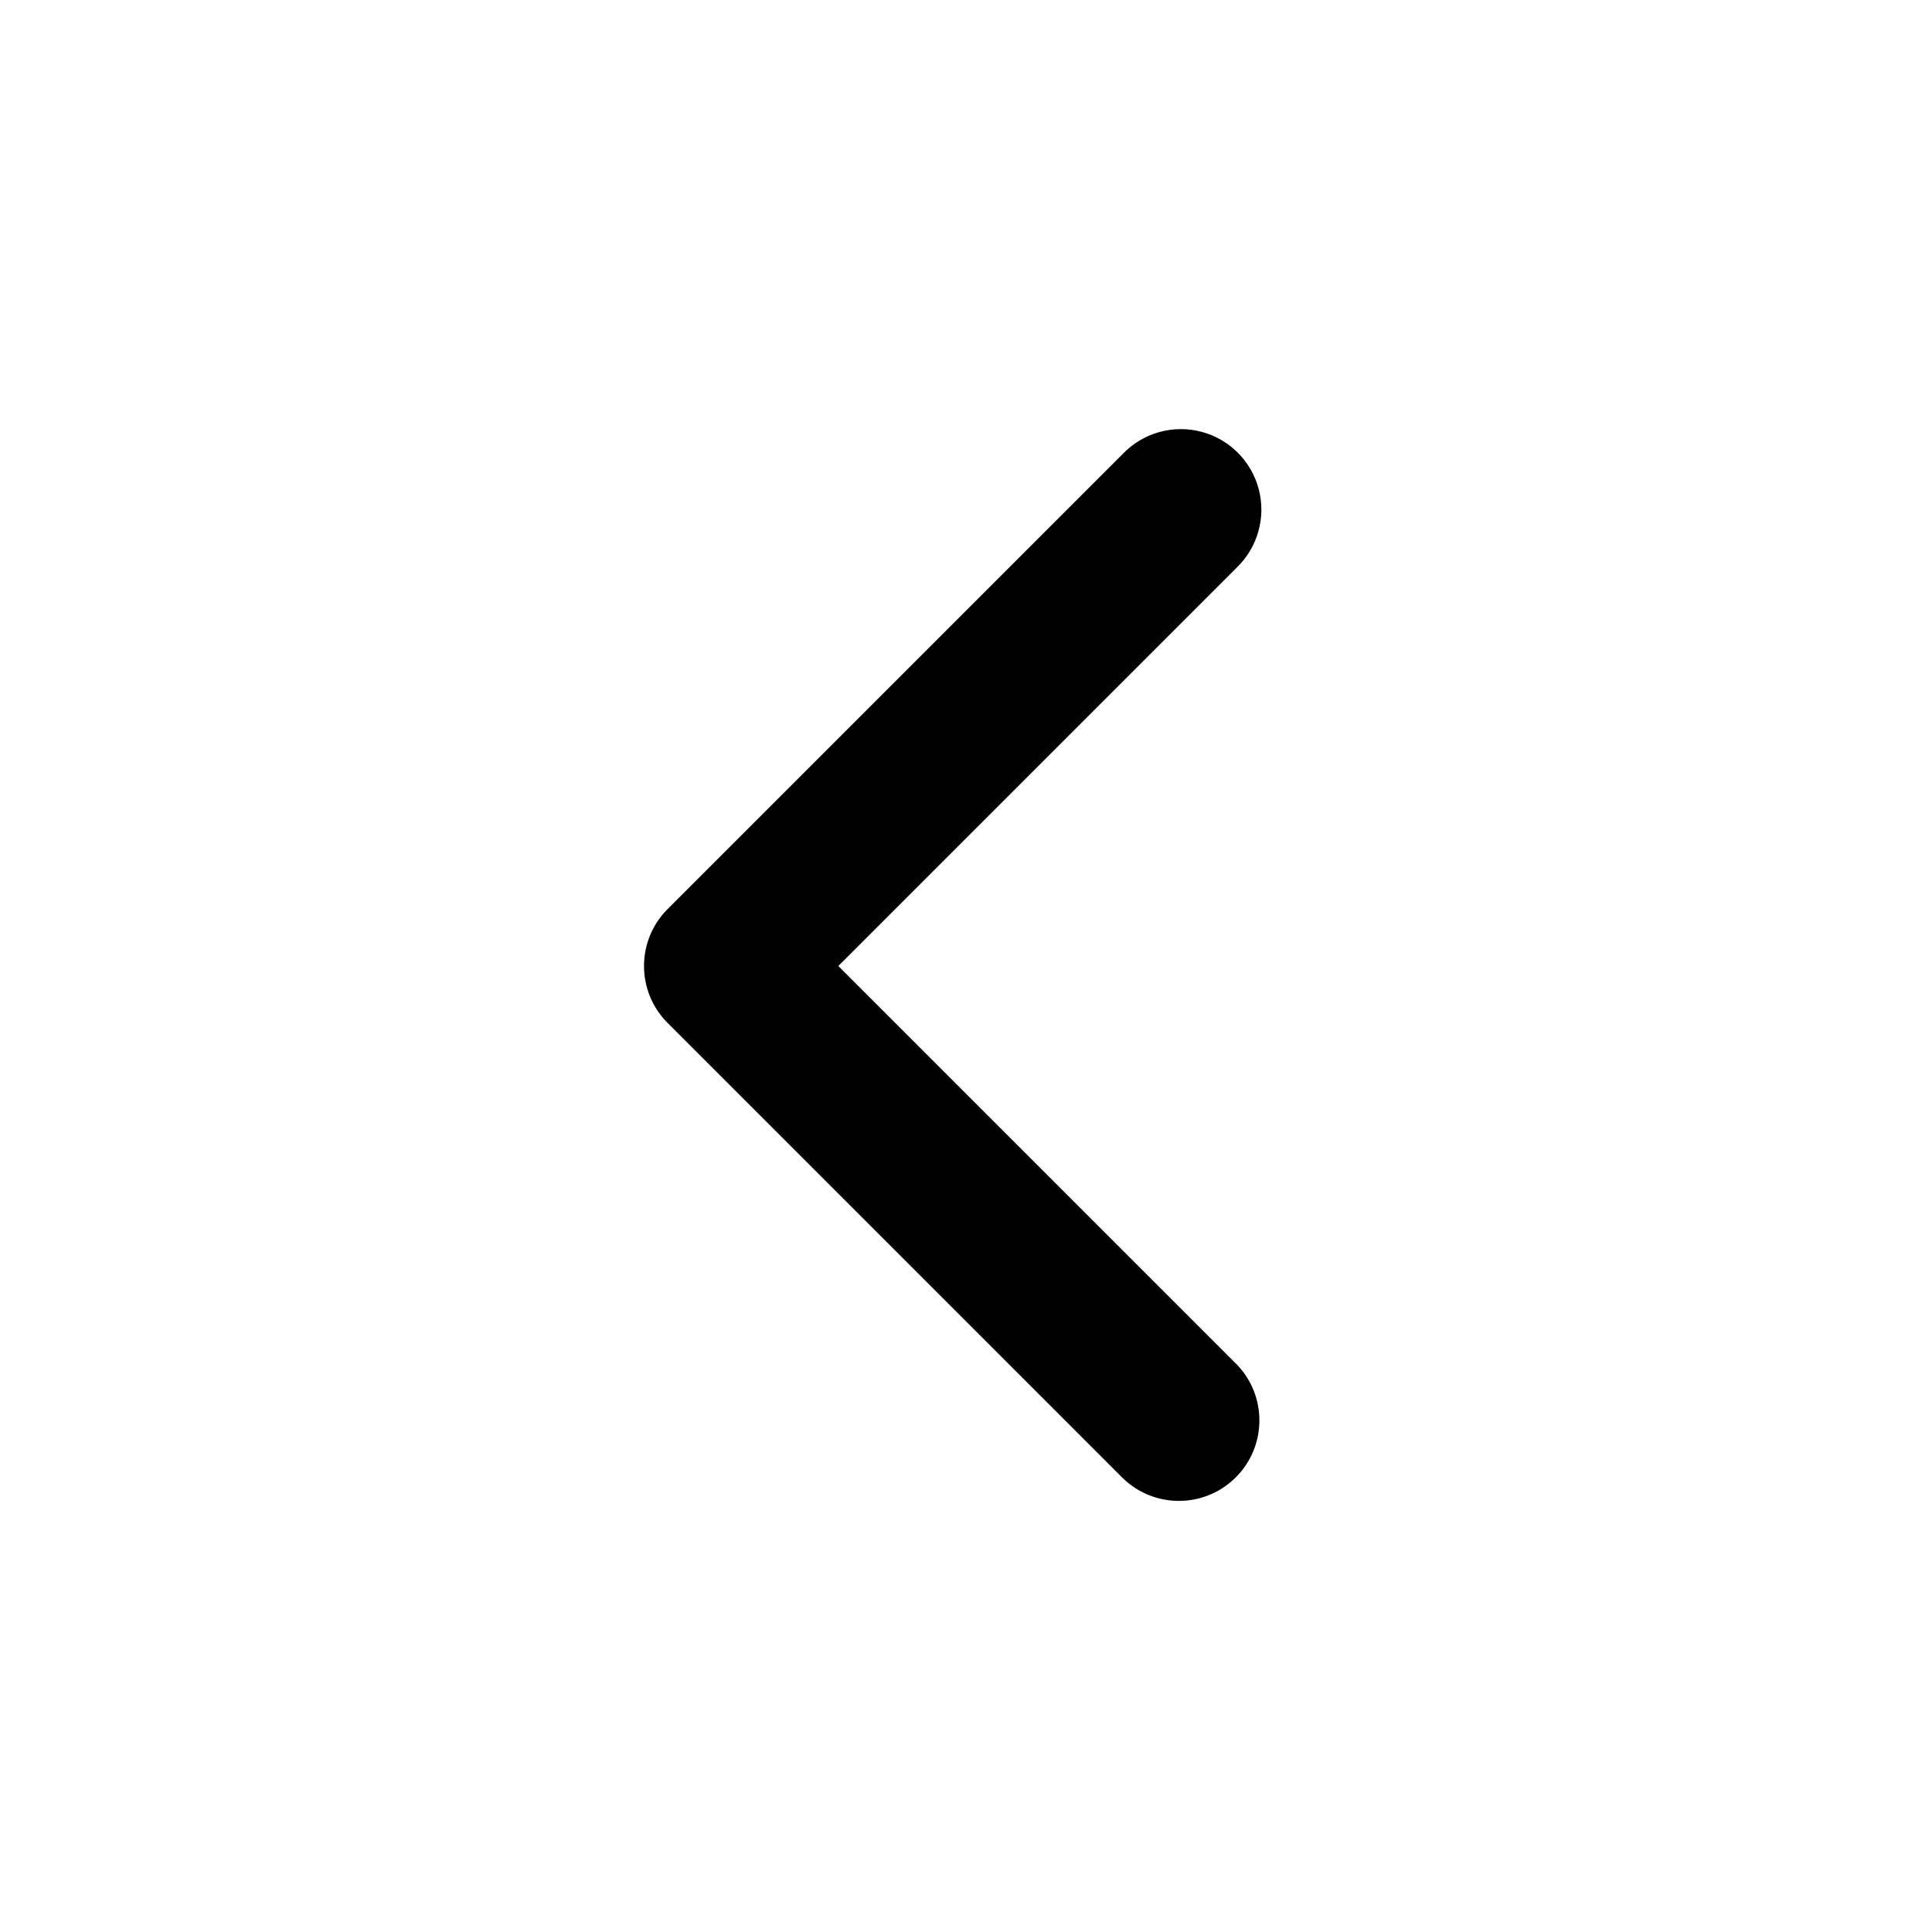
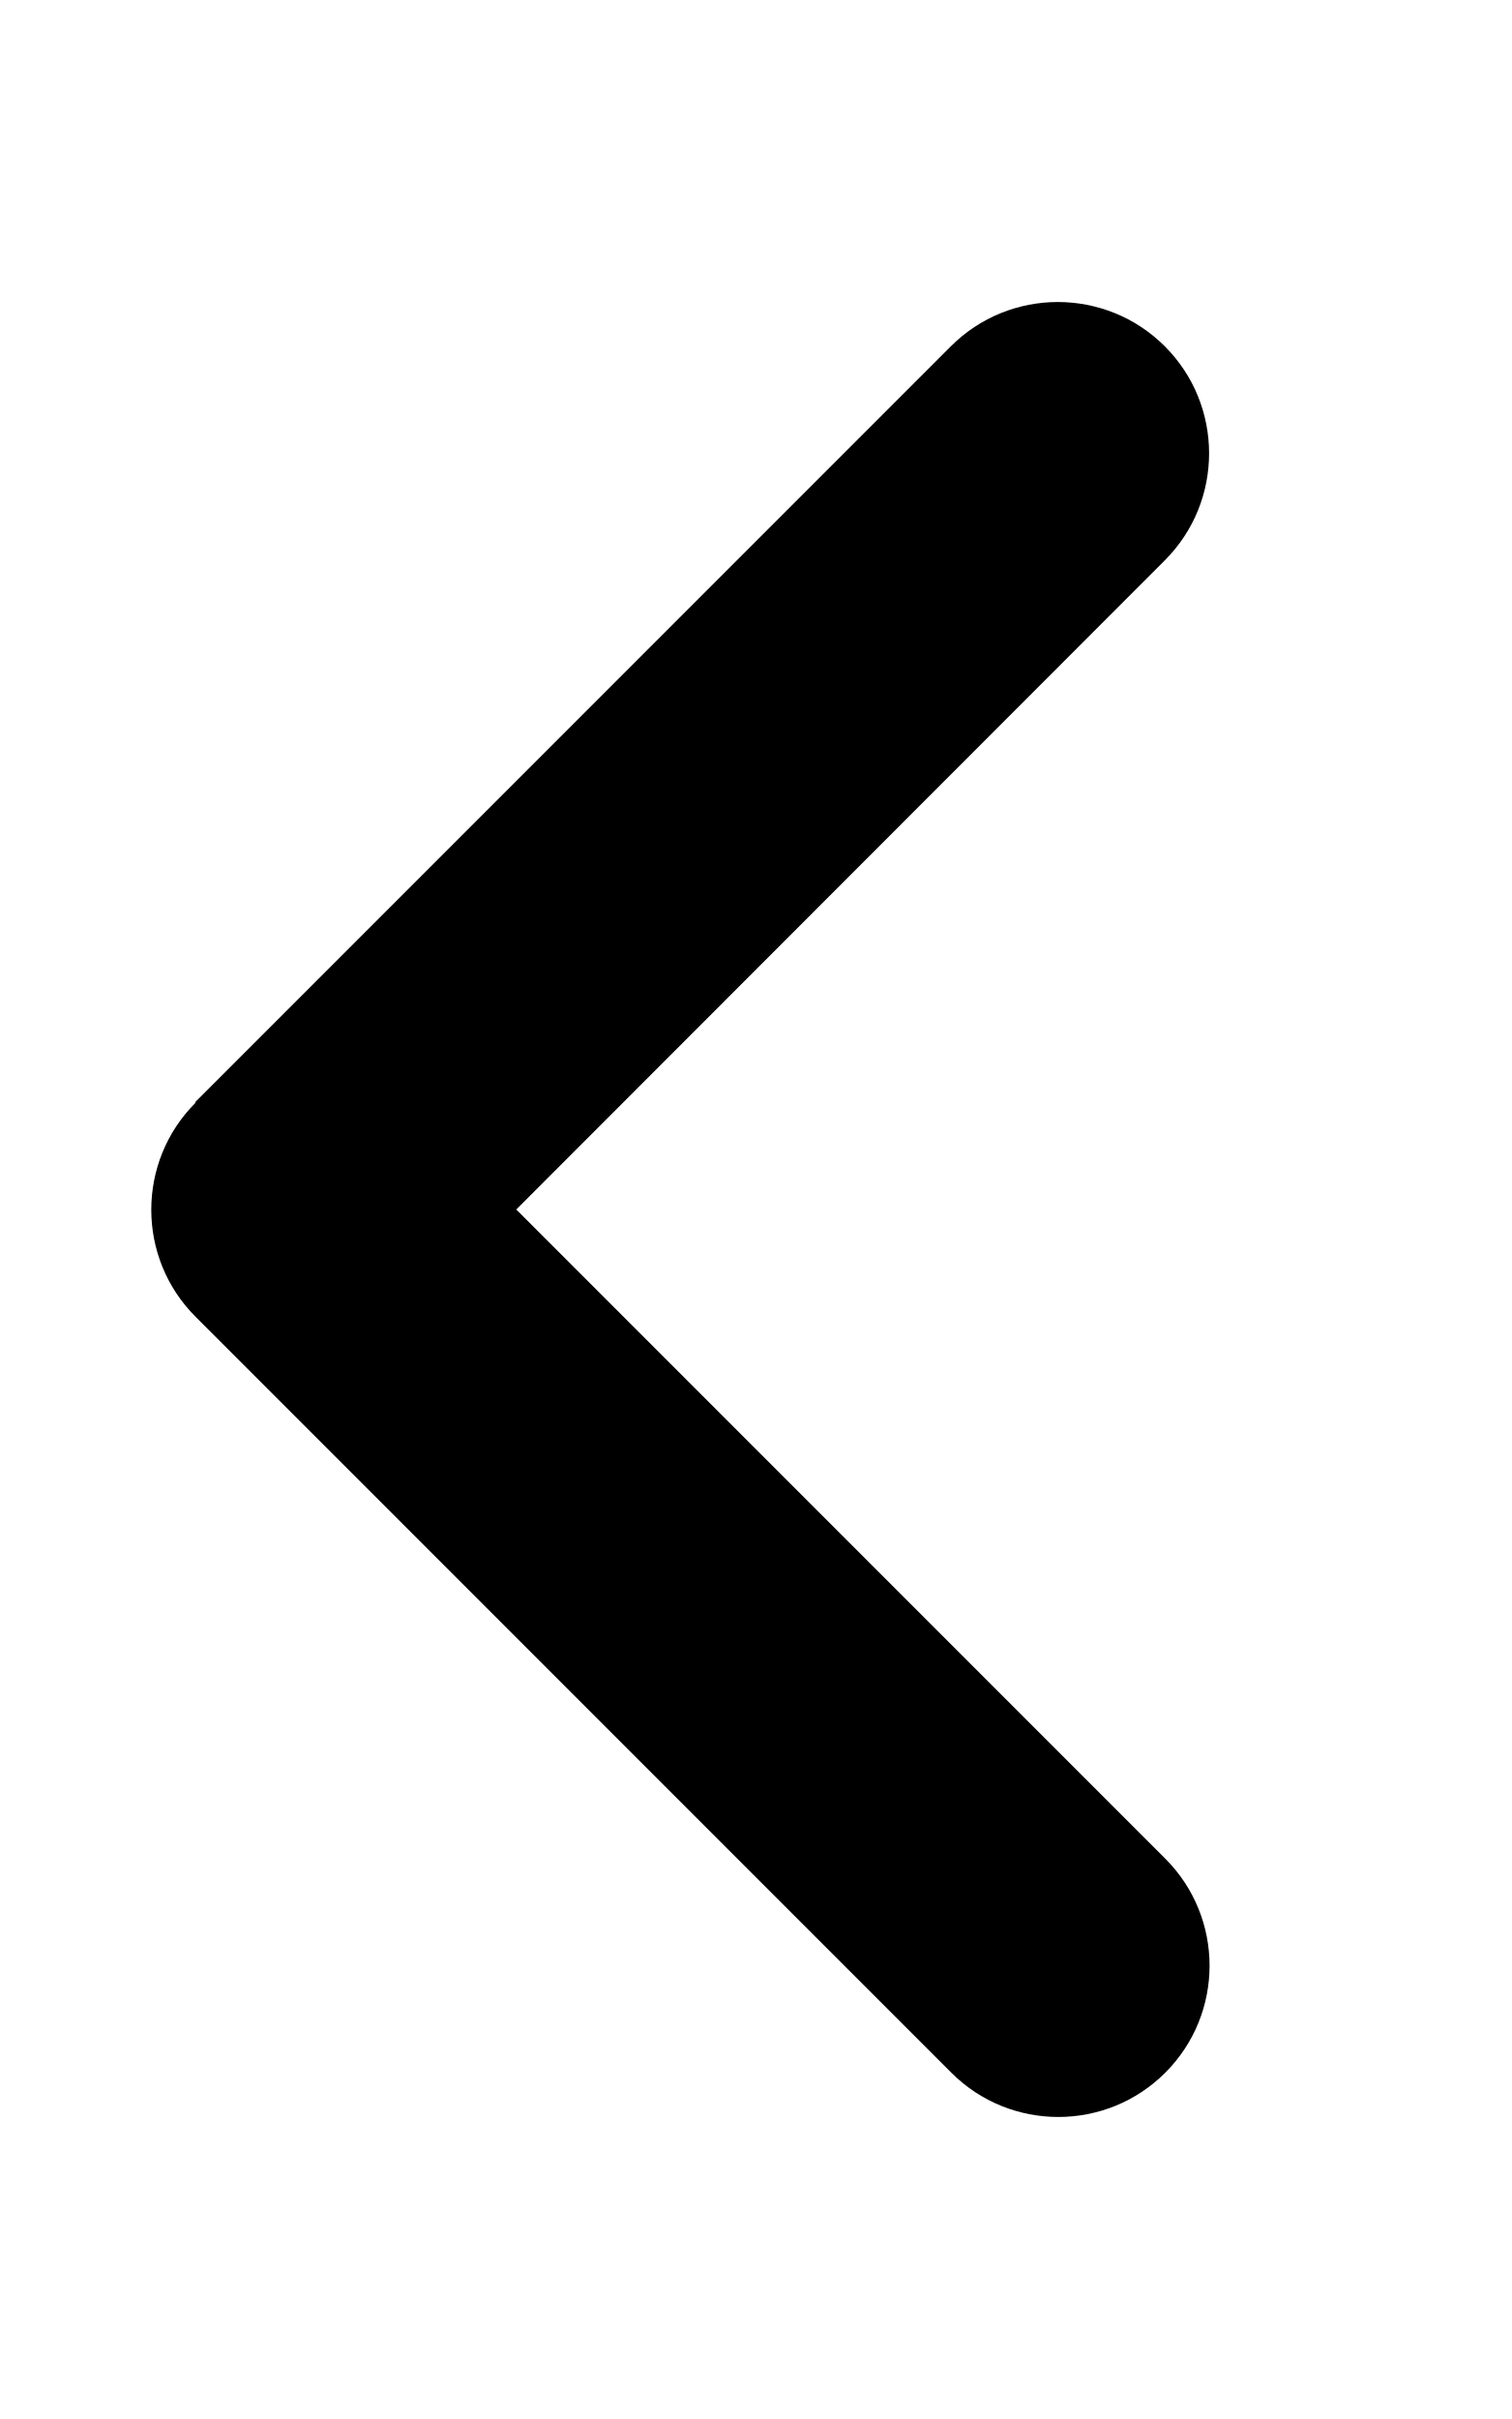
- <svg xmlns="http://www.w3.org/2000/svg" width="1em" height="1em" viewBox="0 0 24 24">
-   <g fill="none" fill-rule="evenodd">
-     <path d="M24 0v24H0V0zM12.593 23.258l-.011.002l-.071.035l-.02.004l-.014-.004l-.071-.035q-.016-.005-.024.005l-.004.01l-.017.428l.005.02l.01.013l.104.074l.015.004l.012-.004l.104-.074l.012-.016l.004-.017l-.017-.427q-.004-.016-.017-.018m.265-.113l-.013.002l-.185.093l-.01.01l-.003.011l.018.43l.005.012l.008.007l.201.093q.019.005.029-.008l.004-.014l-.034-.614q-.005-.019-.02-.022m-.715.002a.02.02 0 0 0-.027.006l-.006.014l-.034.614q.001.018.017.024l.015-.002l.201-.093l.01-.008l.004-.011l.017-.43l-.003-.012l-.01-.01z" />
-     <path fill="currentColor" d="M8.293 12.707a1 1 0 0 1 0-1.414l5.657-5.657a1 1 0 1 1 1.414 1.414L10.414 12l4.95 4.95a1 1 0 0 1-1.414 1.414z" />
-   </g>
+ <svg xmlns="http://www.w3.org/2000/svg" viewBox="0 0 320 512">
+   <path fill="currentColor" d="M41.4 233.4c-12.5 12.5-12.5 32.8 0 45.3l160 160c12.5 12.5 32.8 12.5 45.3 0s12.5-32.8 0-45.3L109.3 256 246.6 118.6c12.5-12.5 12.5-32.8 0-45.3s-32.8-12.5-45.3 0l-160 160z" />
</svg>
